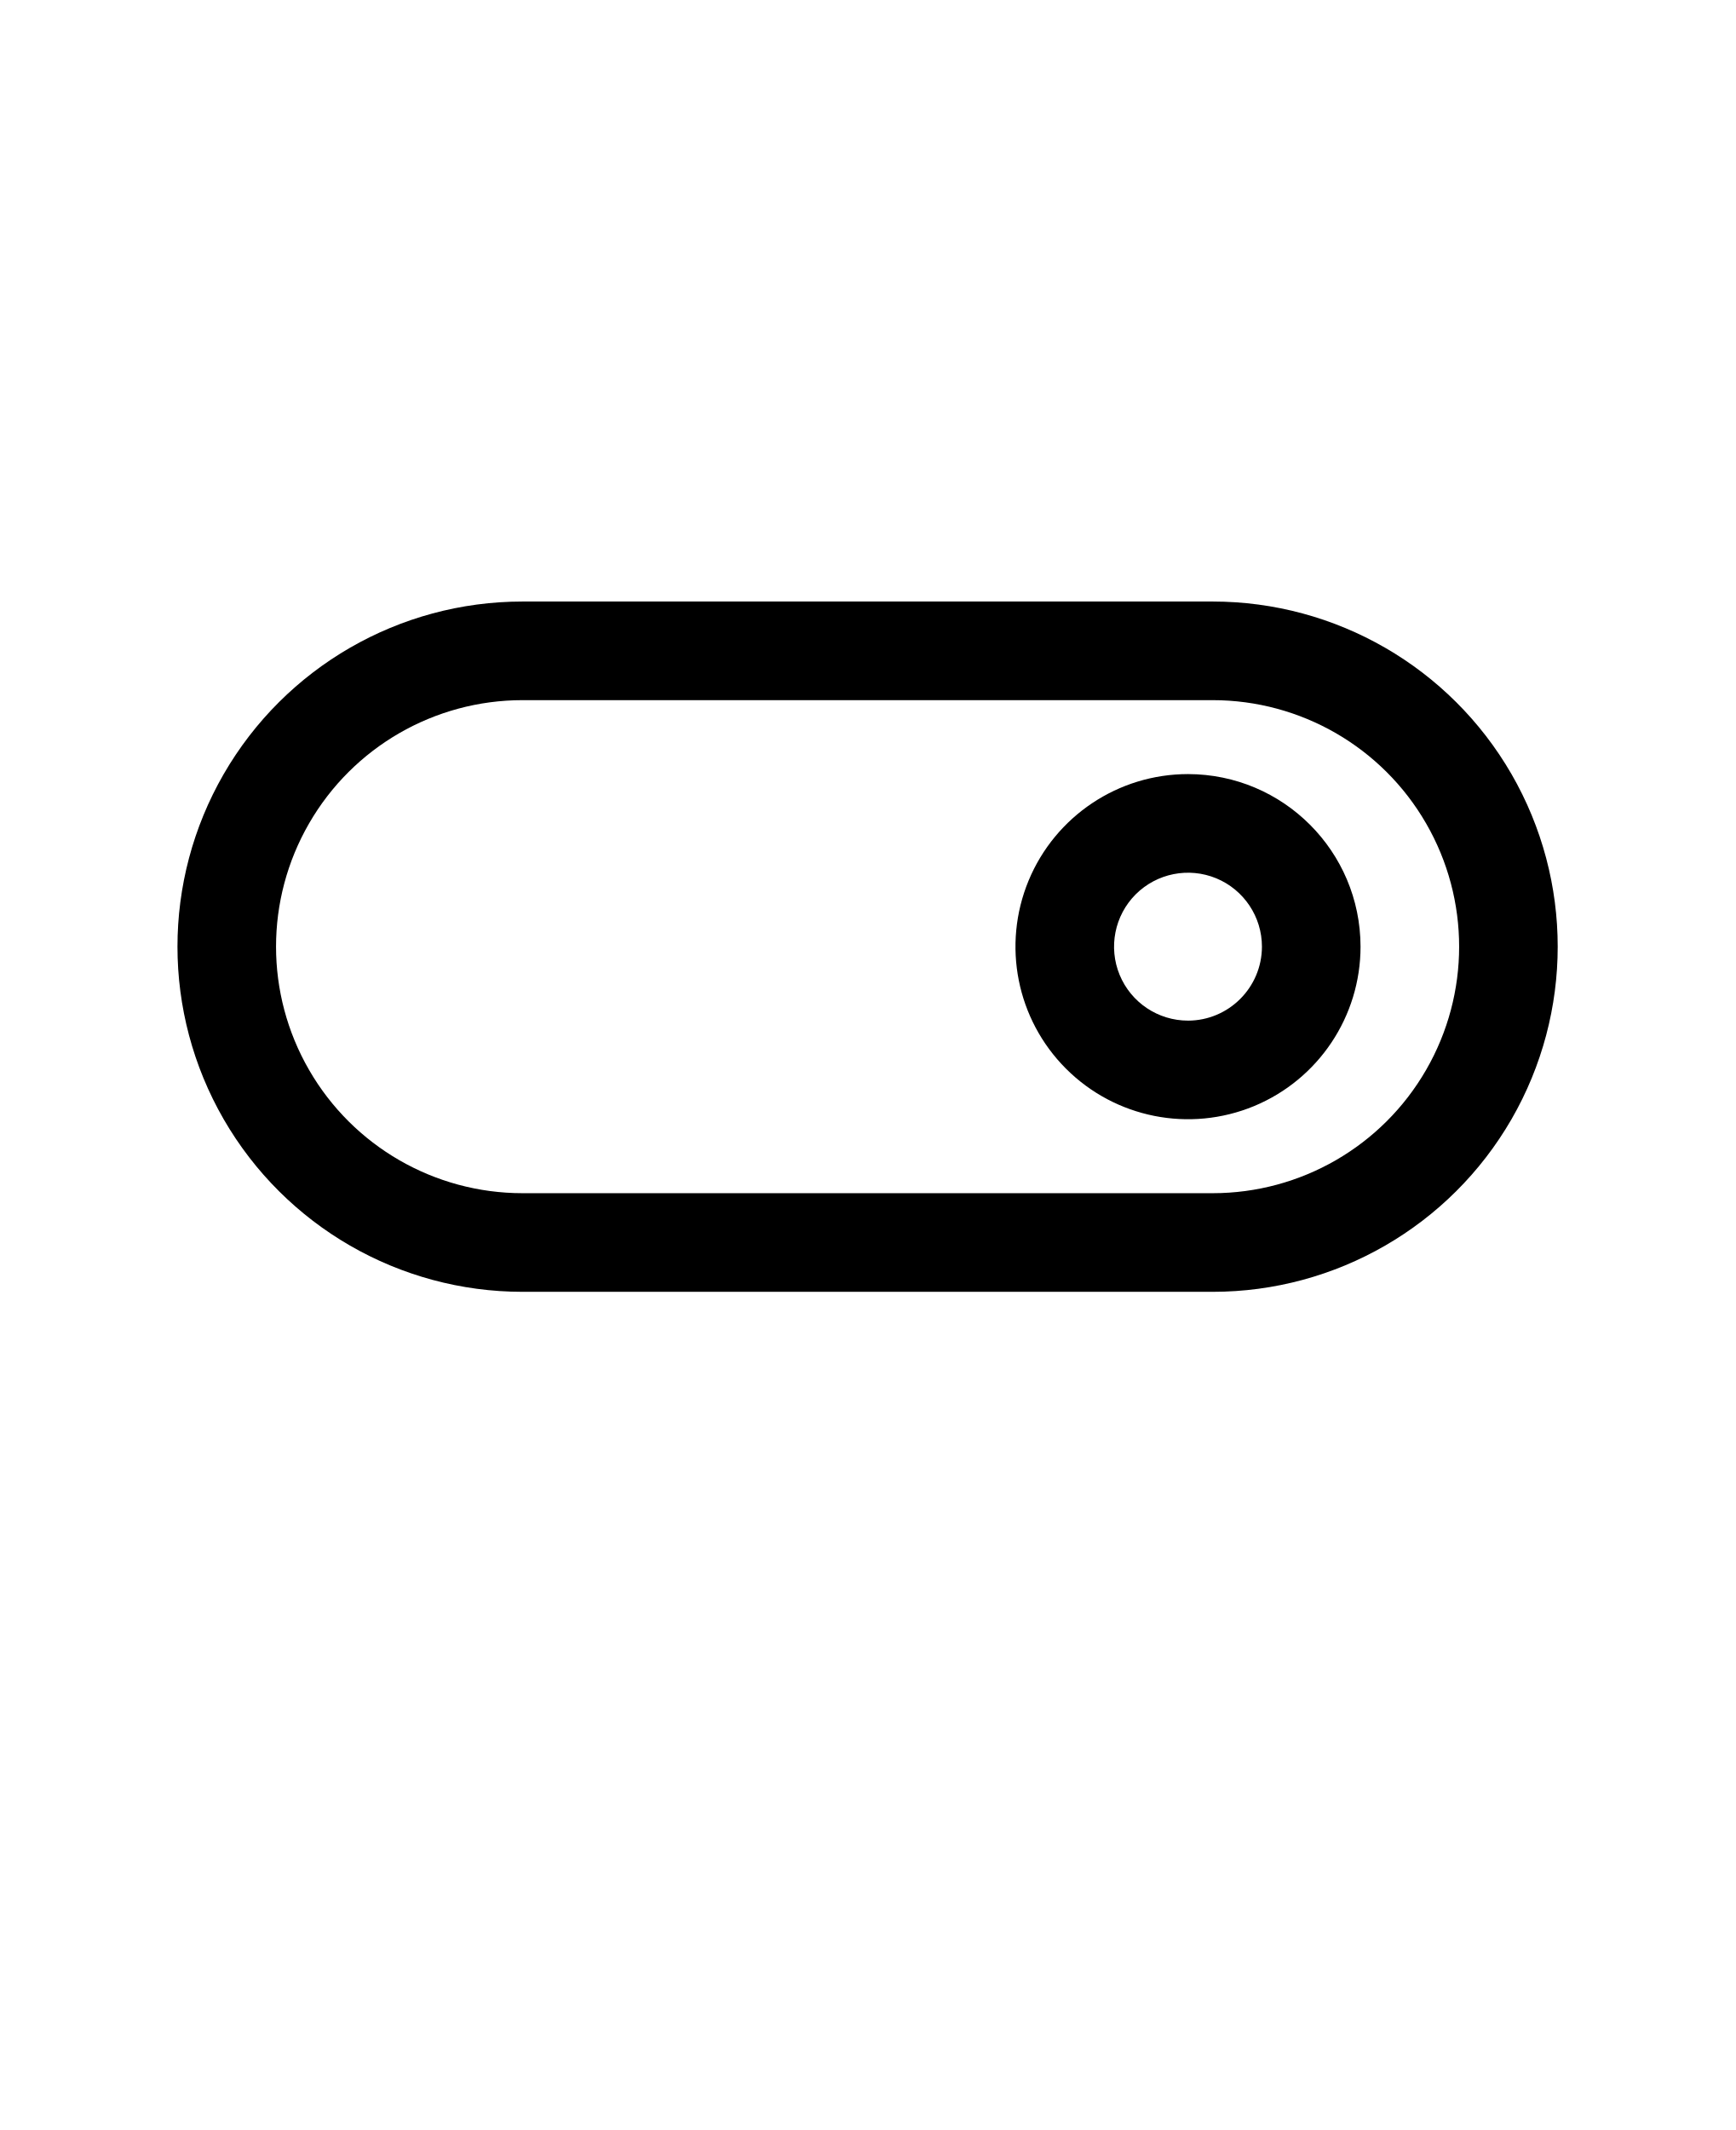
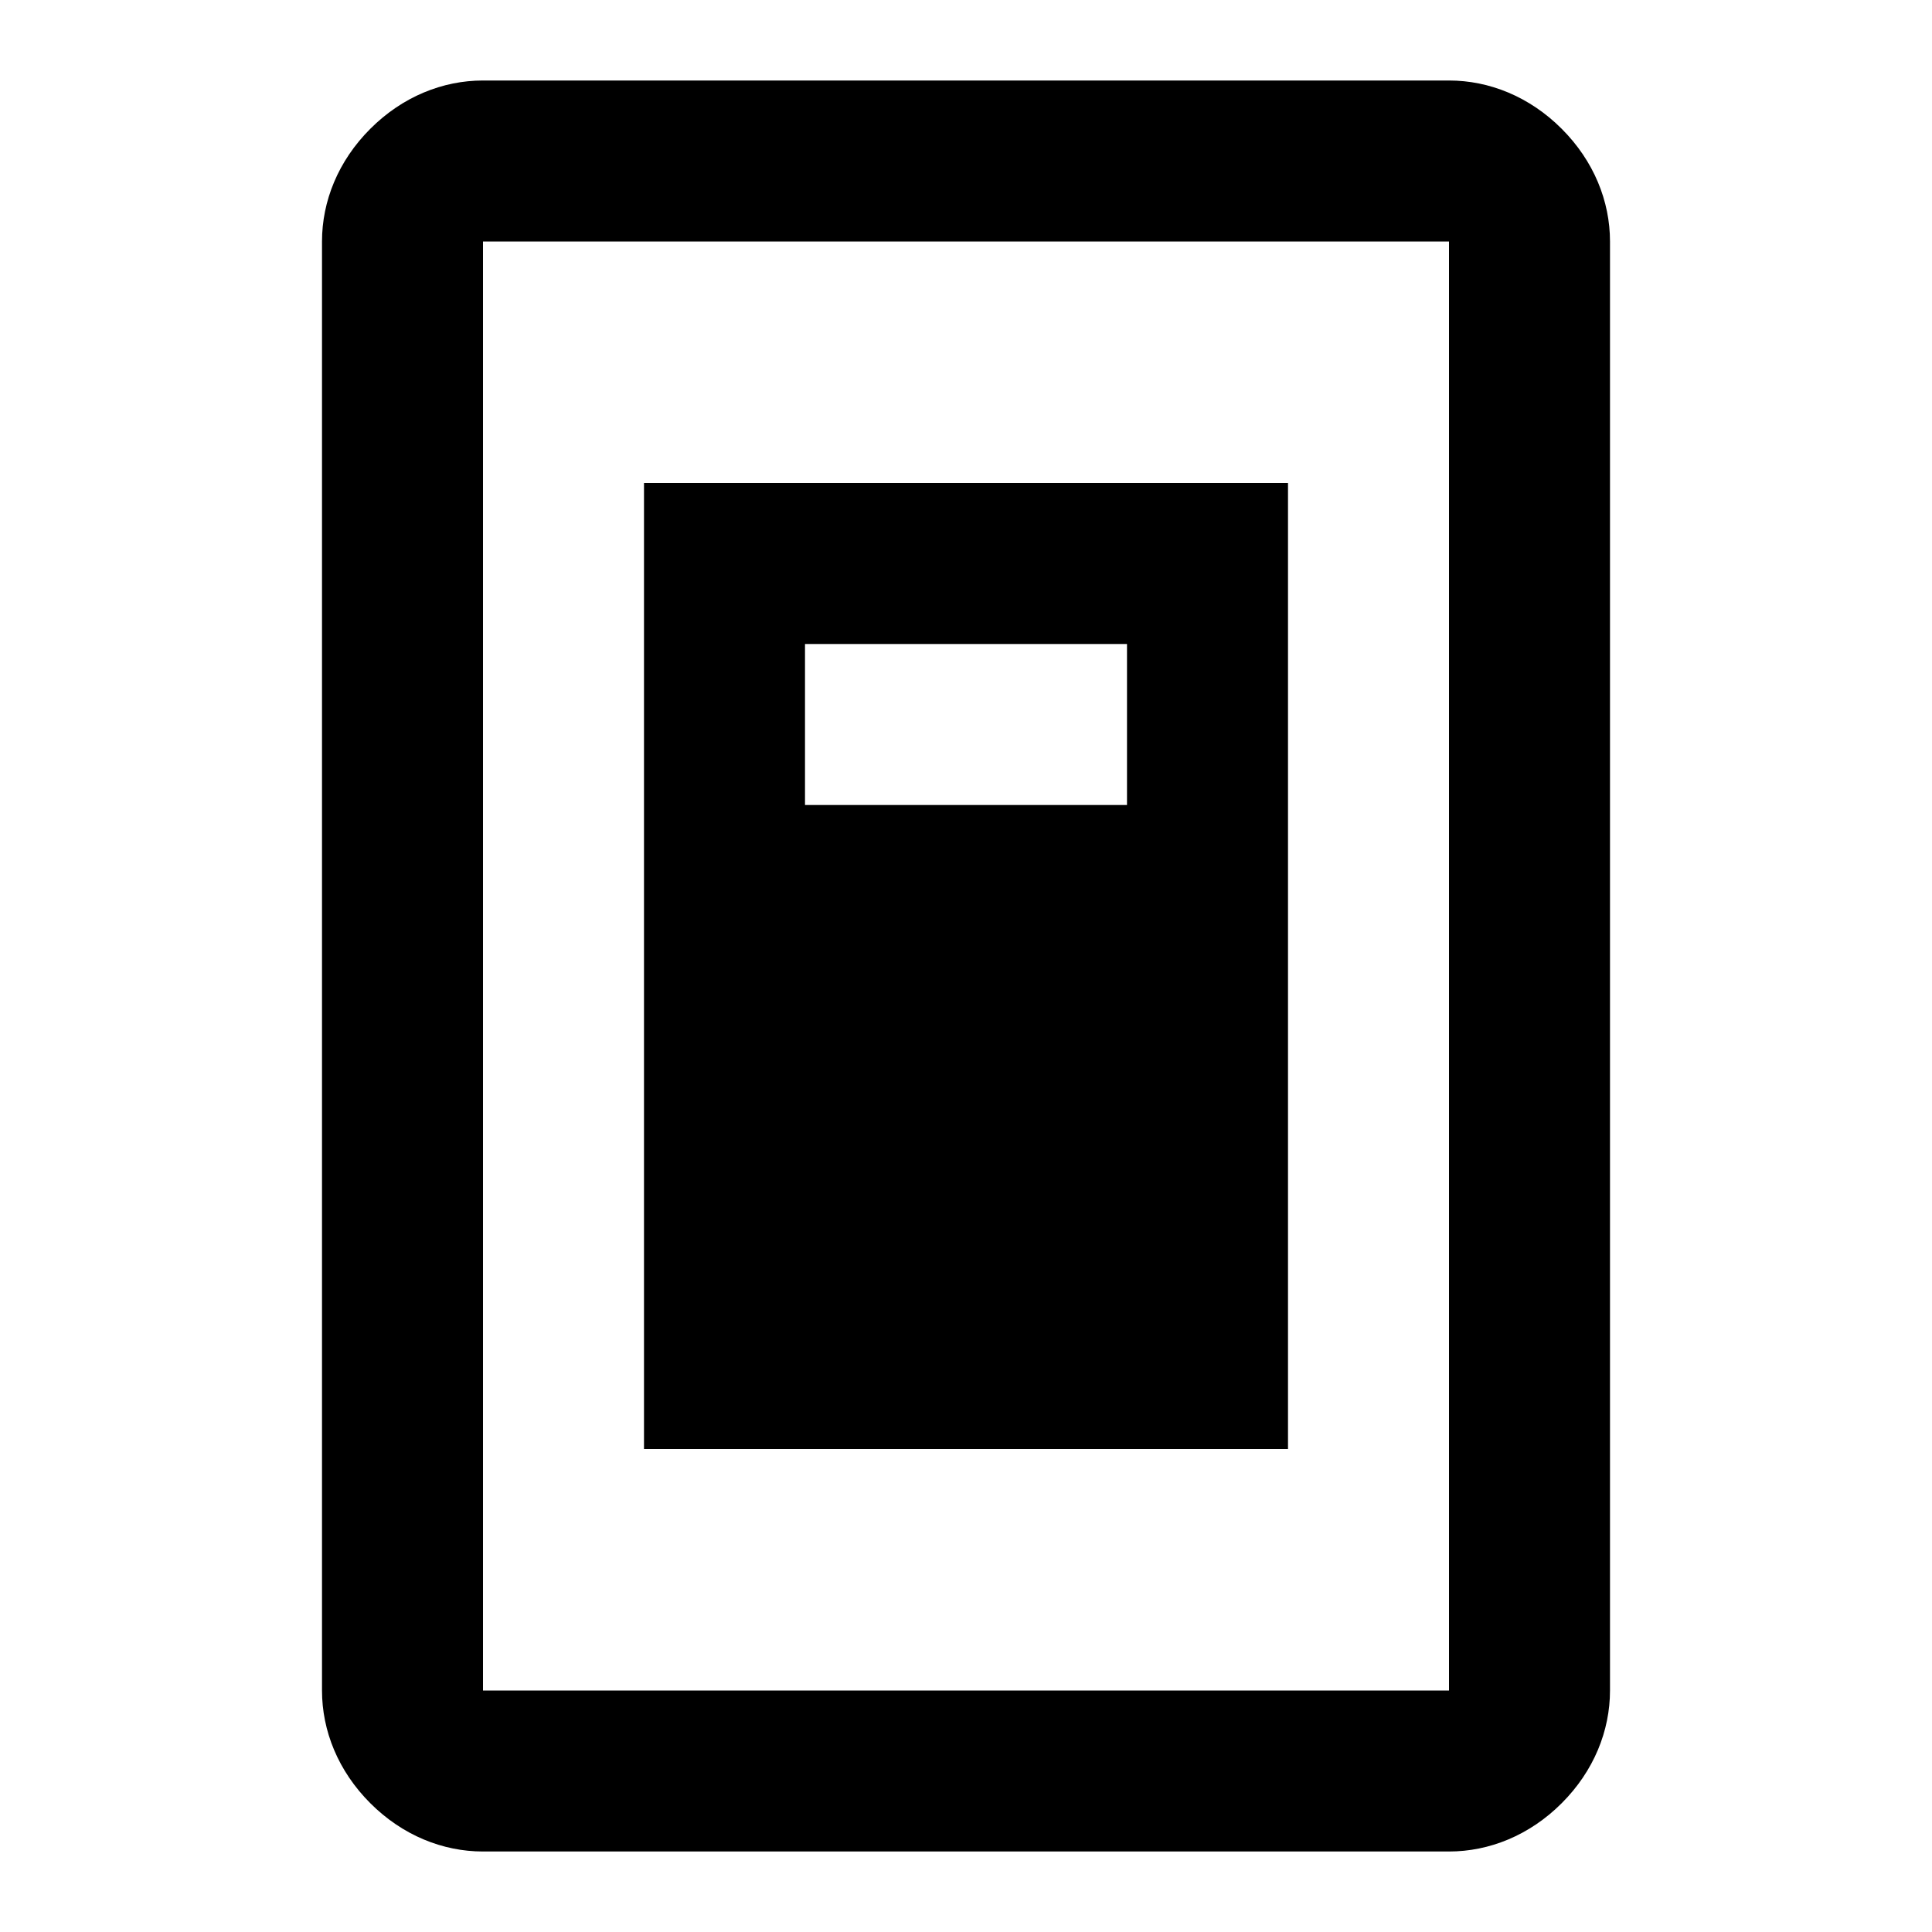
- <svg xmlns="http://www.w3.org/2000/svg" version="1.1" viewBox="-5.0 -10.0 110.0 135.0">
-   <g>
-     <path d="m71.875 28.125h-43.75c-7.816 0-15.035 4.168-18.945 10.938-3.906 6.769-3.906 15.105 0 21.875 3.91 6.769 11.129 10.938 18.945 10.938h43.75c7.816 0 15.035-4.168 18.945-10.938 3.906-6.769 3.906-15.105 0-21.875-3.91-6.769-11.129-10.938-18.945-10.938zm0 37.5h-43.75c-5.582 0-10.742-2.977-13.531-7.812-2.793-4.836-2.793-10.789 0-15.625 2.789-4.836 7.949-7.812 13.531-7.812h43.75c5.582 0 10.742 2.977 13.531 7.812 2.793 4.836 2.793 10.789 0 15.625-2.789 4.836-7.949 7.812-13.531 7.812z" />
-     <path d="m70.312 39.062c-4.422 0-8.41 2.664-10.105 6.75-1.691 4.09-0.758 8.793 2.371 11.922s7.832 4.062 11.922 2.371c4.086-1.695 6.75-5.684 6.75-10.105-0.008-6.039-4.898-10.93-10.938-10.938zm0 15.625c-1.895 0-3.606-1.141-4.332-2.894-0.723-1.75-0.324-3.766 1.016-5.109 1.344-1.34 3.359-1.738 5.109-1.016 1.754 0.727 2.894 2.438 2.894 4.332-0.004 2.586-2.102 4.684-4.688 4.688z" />
-   </g>
+ <svg xmlns="http://www.w3.org/2000/svg" viewBox="0 0 24 24" fill="currentColor">
+   <path d="M8 6V18H16V6H8M14 10H10V8H14V10M19.4 1.6C19 1.2 18.5 1 18 1H6C5.5 1 5 1.2 4.6 1.6C4.2 2 4 2.5 4 3V21C4 21.5 4.2 22 4.6 22.4C5 22.8 5.5 23 6 23H18C18.5 23 19 22.8 19.4 22.4C19.8 22 20 21.5 20 21V3C20 2.5 19.8 2 19.4 1.6M18 21H6V3H18V21Z" />
</svg>
